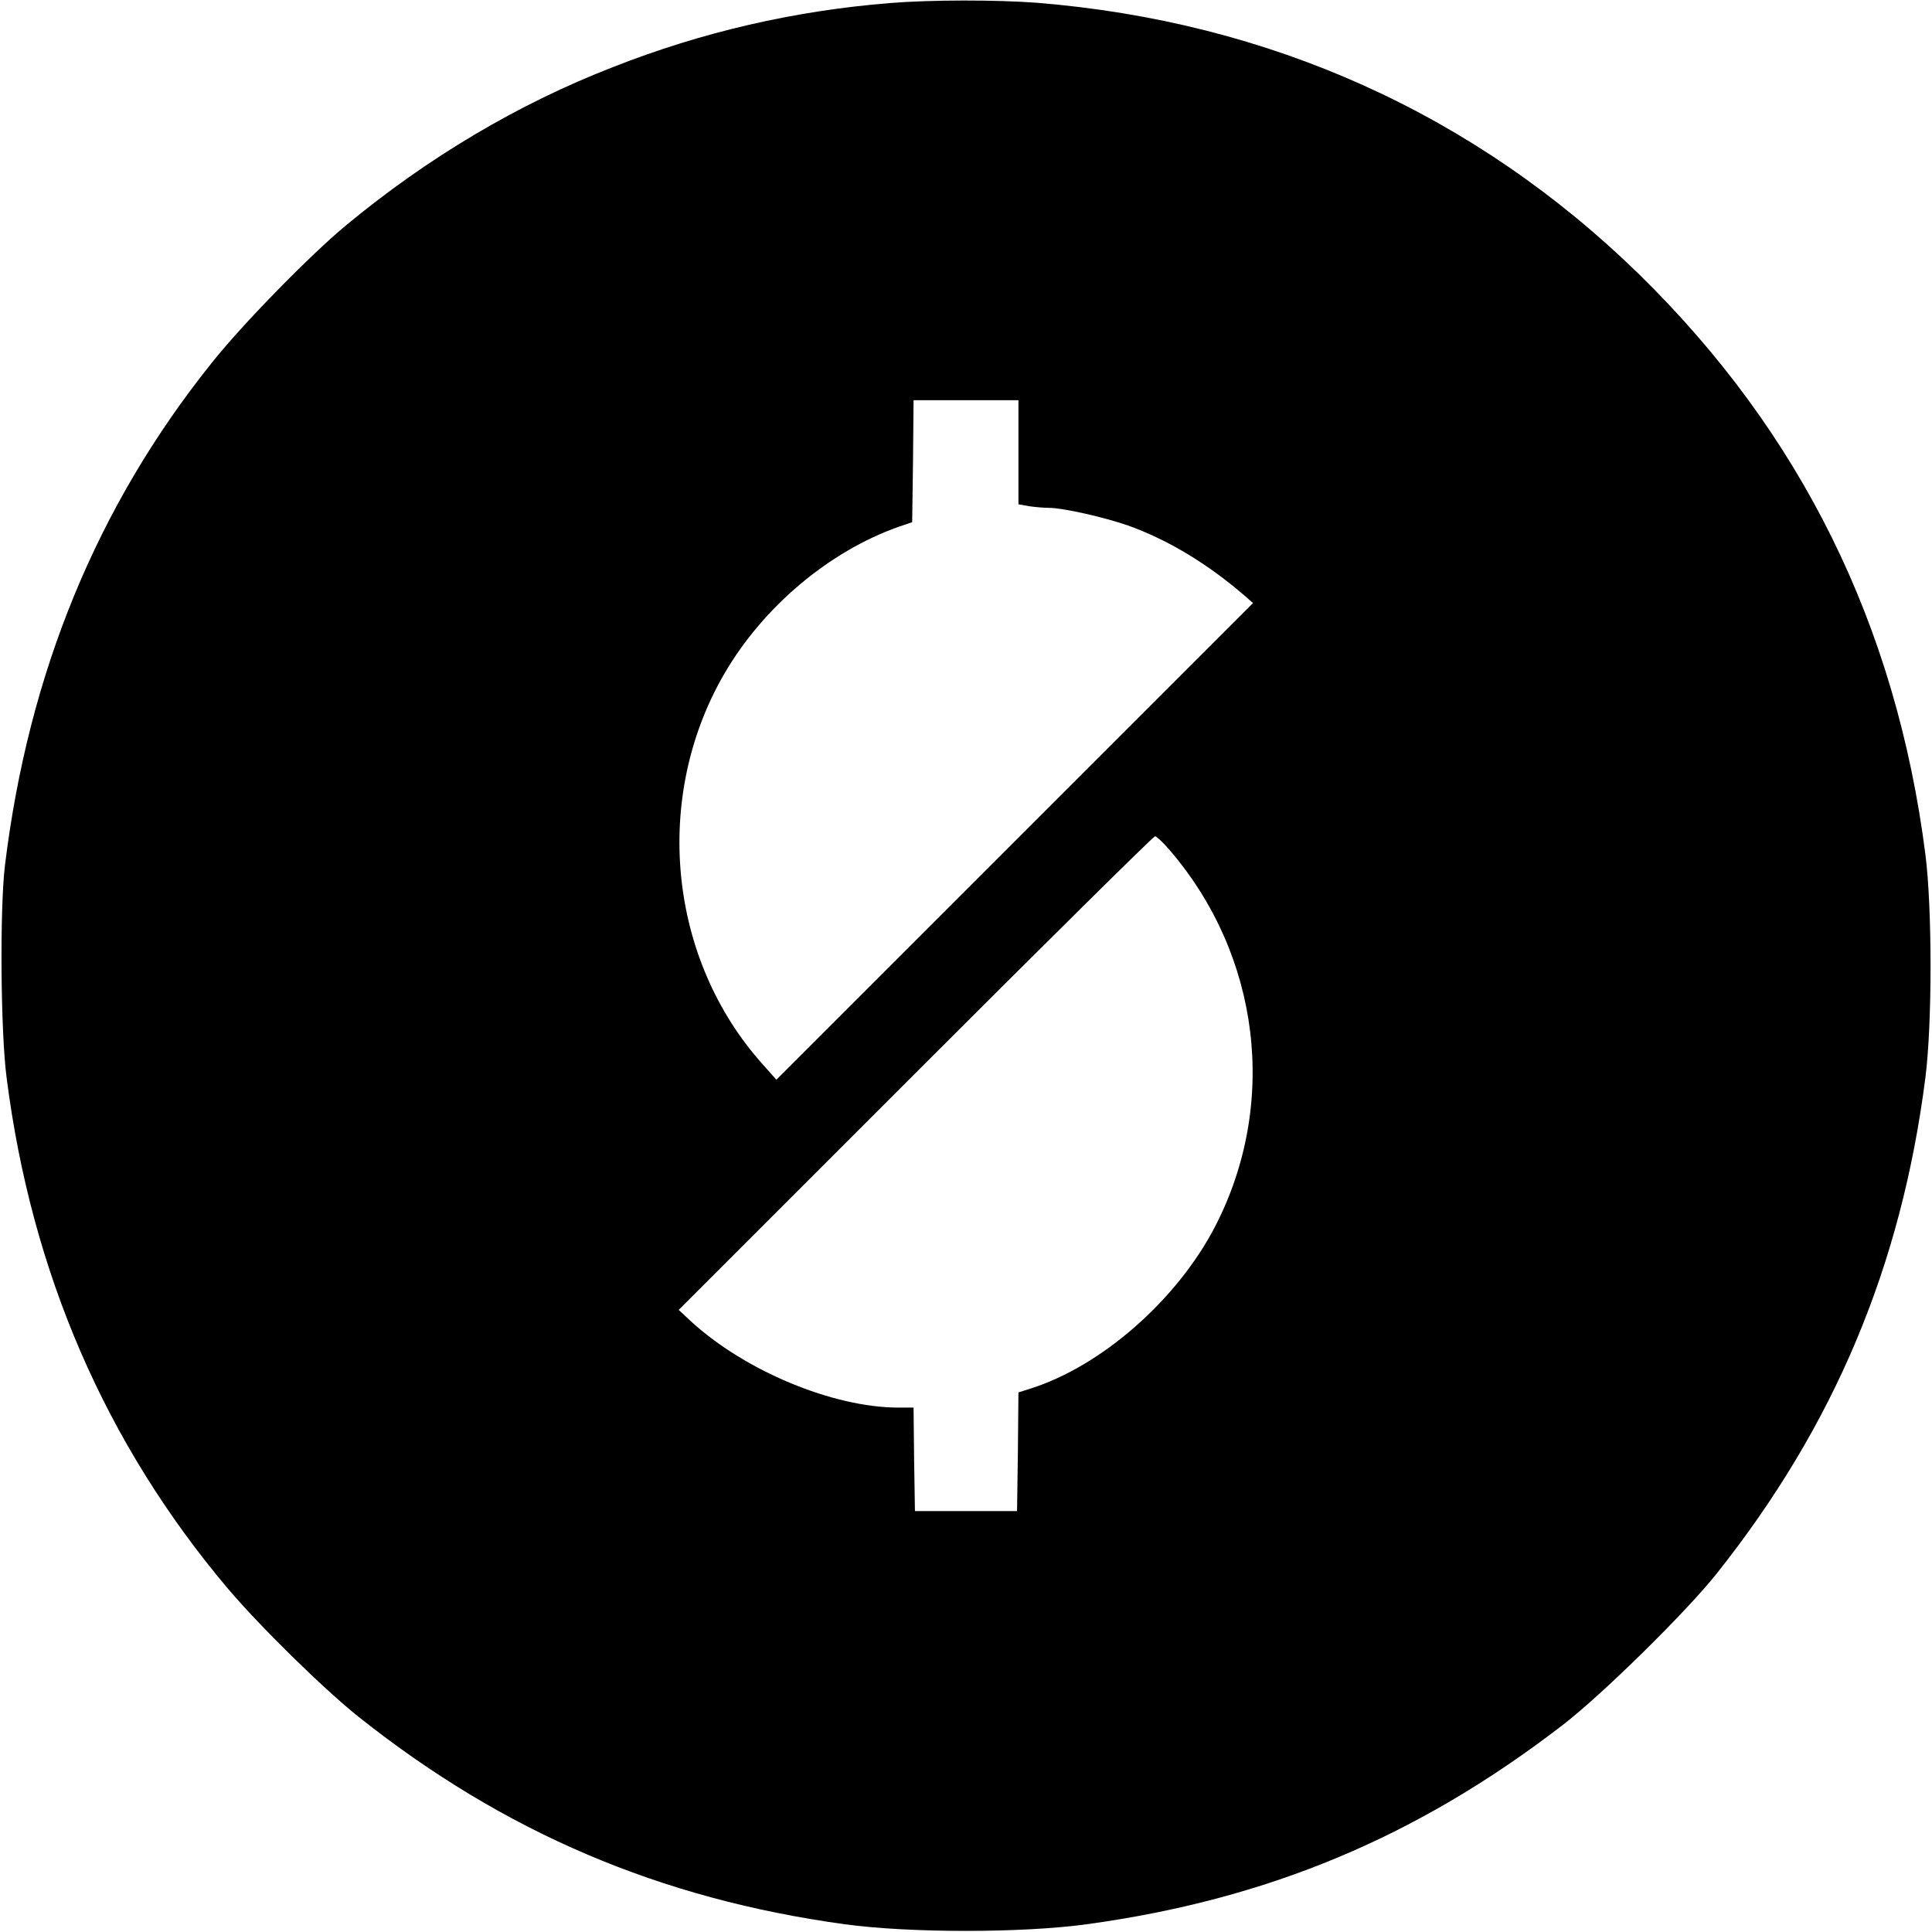
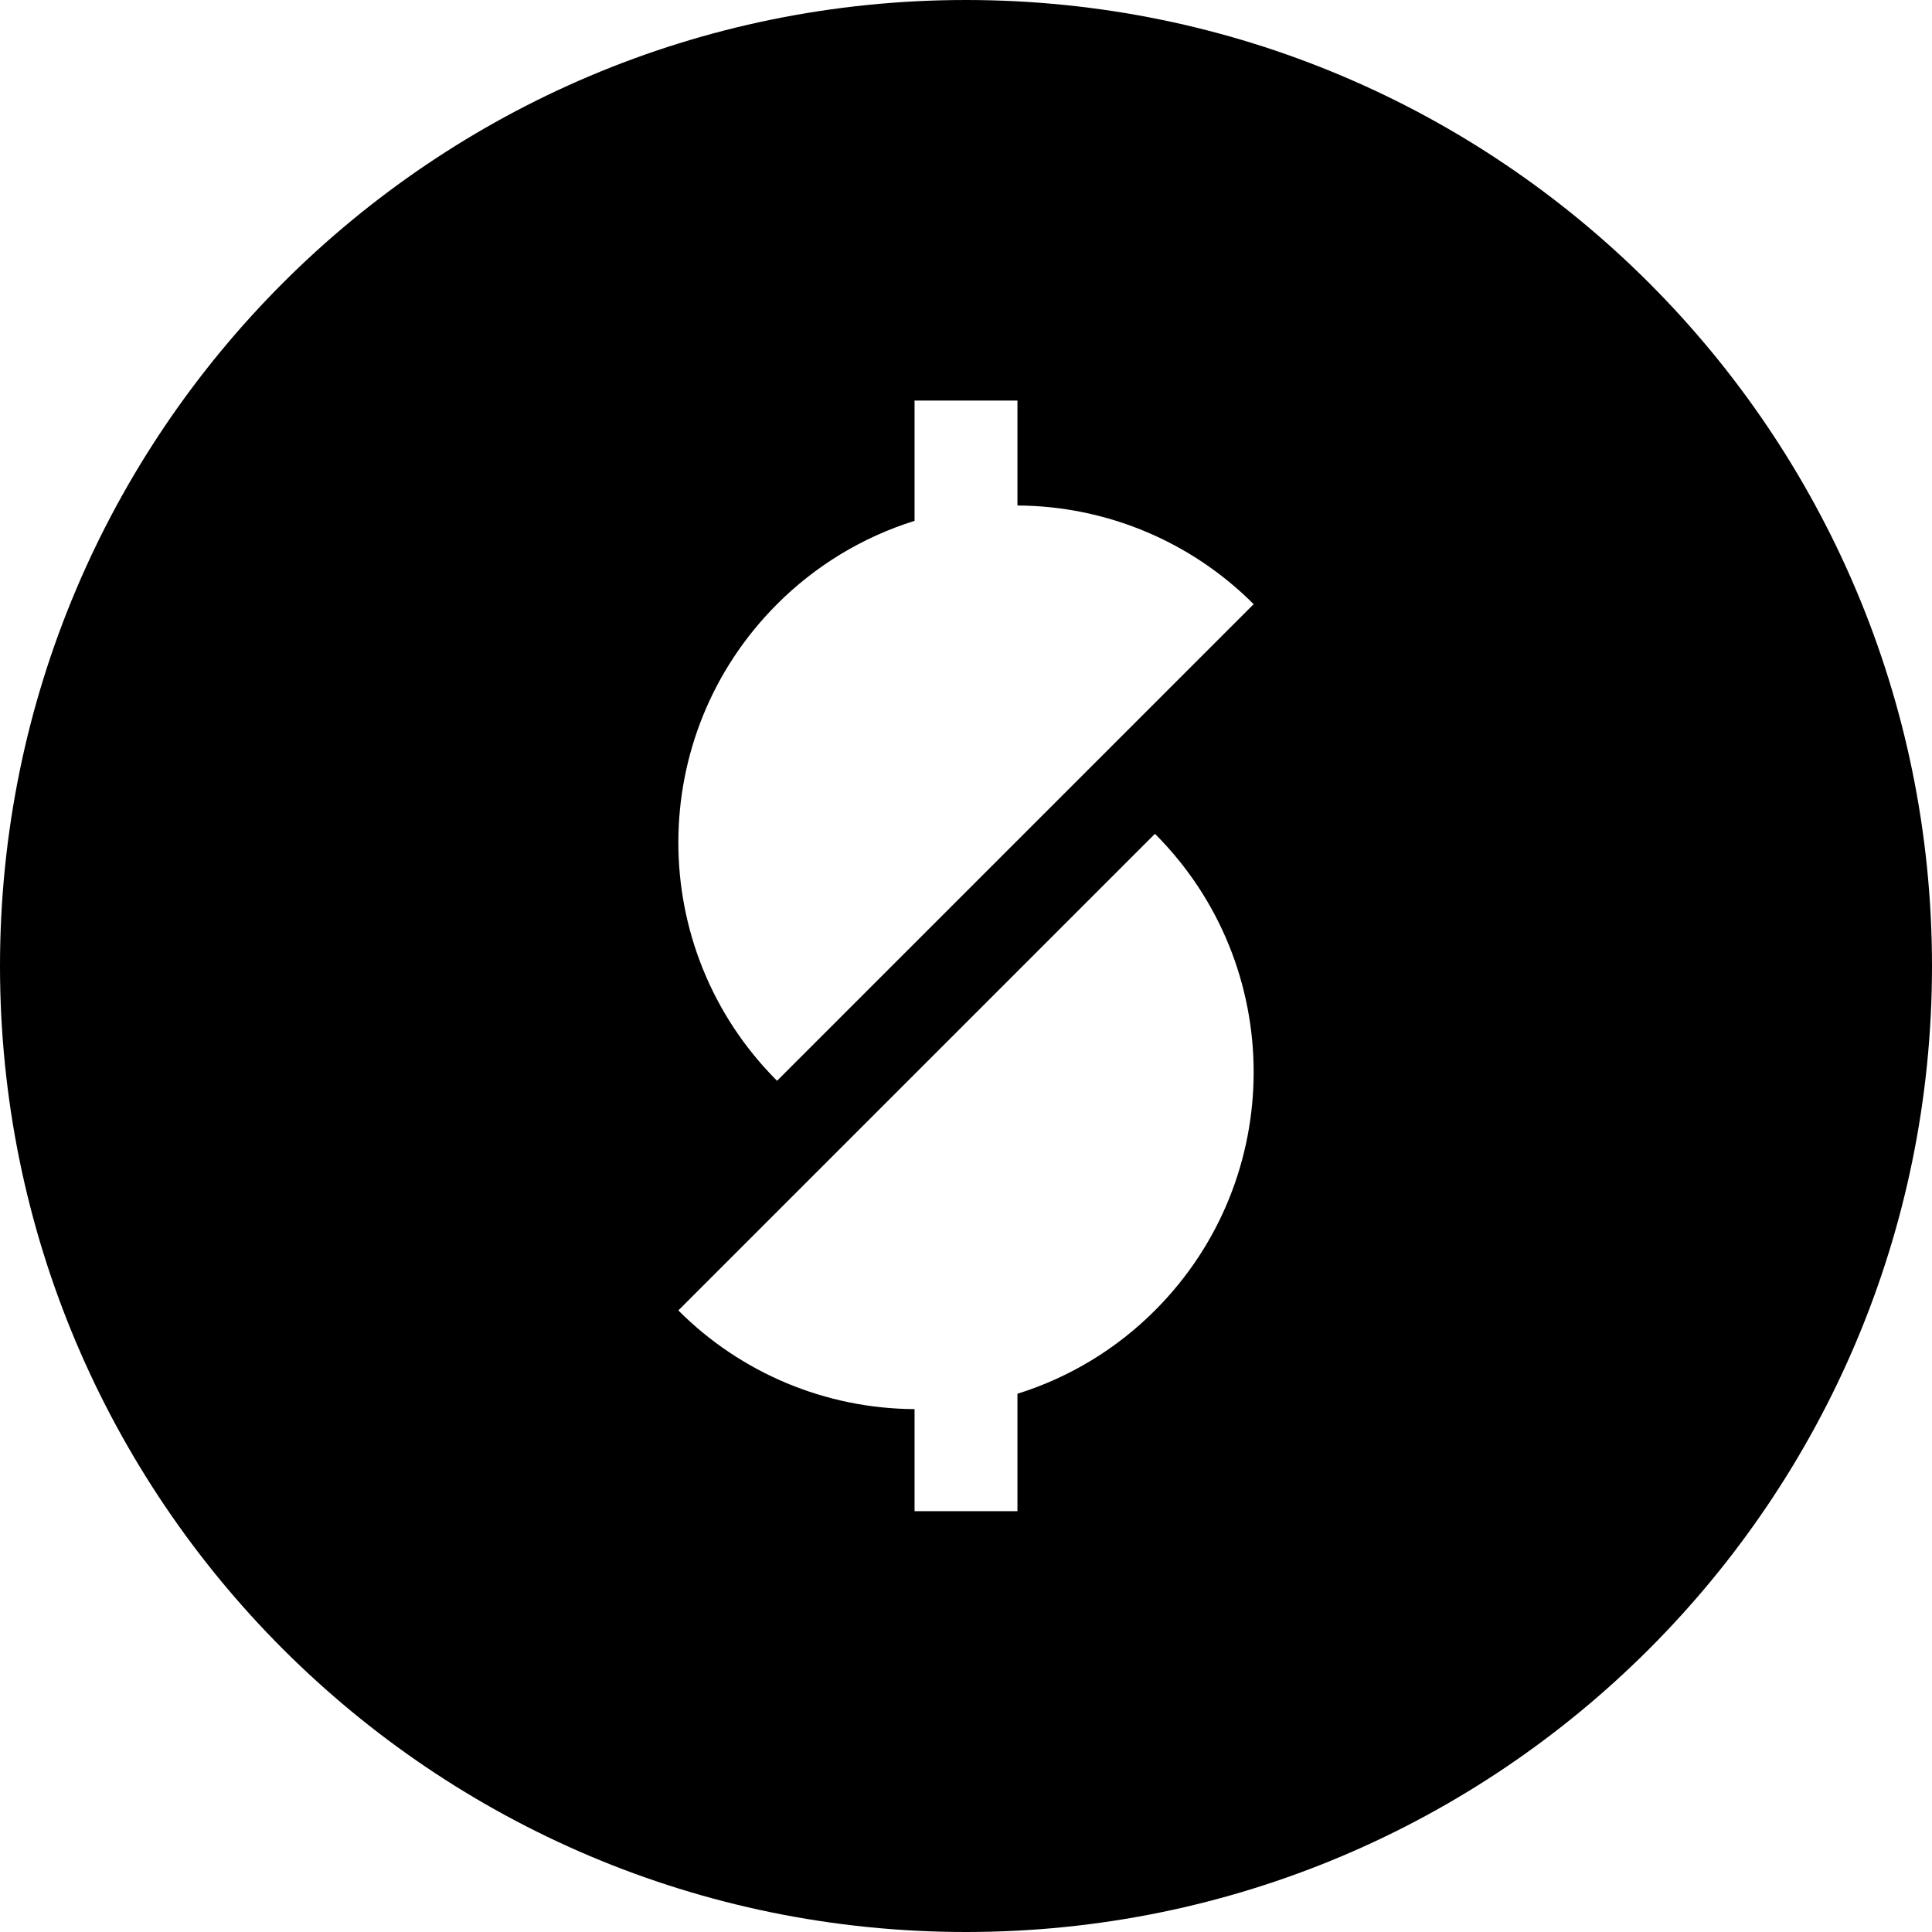
- <svg xmlns="http://www.w3.org/2000/svg" version="1.0" width="700pt" height="700pt" viewBox="0 0 700 700" preserveAspectRatio="xMidYMid meet">
-   <g transform="translate(0,700) scale(0.1,-0.1)" fill="#000000" stroke="none">
-     <path d="M3225 6989 c-348 -28 -681 -105 -1004 -232 -345 -134 -671 -328 -968 -574 -128 -106 -376 -359 -486 -498 -416 -519 -664 -1124 -749 -1820 -19 -157 -16 -602 6 -770 90 -706 358 -1325 801 -1850 115 -136 348 -365 475 -466 526 -418 1091 -659 1761 -751 235 -32 642 -32 876 0 657 90 1198 316 1725 722 143 110 449 411 559 550 425 535 668 1113 755 1795 25 195 25 615 0 810 -106 829 -450 1526 -1037 2101 -595 581 -1339 916 -2183 984 -146 11 -383 11 -531 -1z m465 -1628 l0 -188 38 -7 c20 -3 53 -6 72 -6 52 0 205 -35 290 -65 143 -52 283 -136 418 -252 l32 -28 -863 -863 -864 -864 -48 54 c-344 382 -402 968 -140 1418 141 242 379 442 630 531 l50 17 3 221 2 221 190 0 190 0 0 -189z m547 -1440 c330 -383 395 -920 166 -1364 -138 -267 -413 -508 -672 -589 l-41 -13 -2 -215 -3 -215 -185 0 -185 0 -3 188 -2 187 -54 0 c-238 0 -557 133 -753 313 l-44 41 858 858 c472 472 862 858 868 858 5 0 29 -22 52 -49z" />
-   </g>
+ <svg xmlns="http://www.w3.org/2000/svg" width="695" height="695">
+   <path d="M347.5 0C155.581 0 0 155.581 0 347.5S155.581 695 347.5 695 695 539.42 695 347.5 539.419 0 347.5 0zm-67.971 217.342a120.696 120.696 0 0149.466-29.976V144.09h37.01v37.753a120.84 120.84 0 0184.975 35.5L279.53 388.792a121.235 121.235 0 010-171.45zM415.47 471.4a120.697 120.697 0 01-49.466 29.977v42.237h-37.01V506.9a120.84 120.84 0 01-84.975-35.5L415.47 299.95a121.235 121.235 0 010 171.451z" />
</svg>
